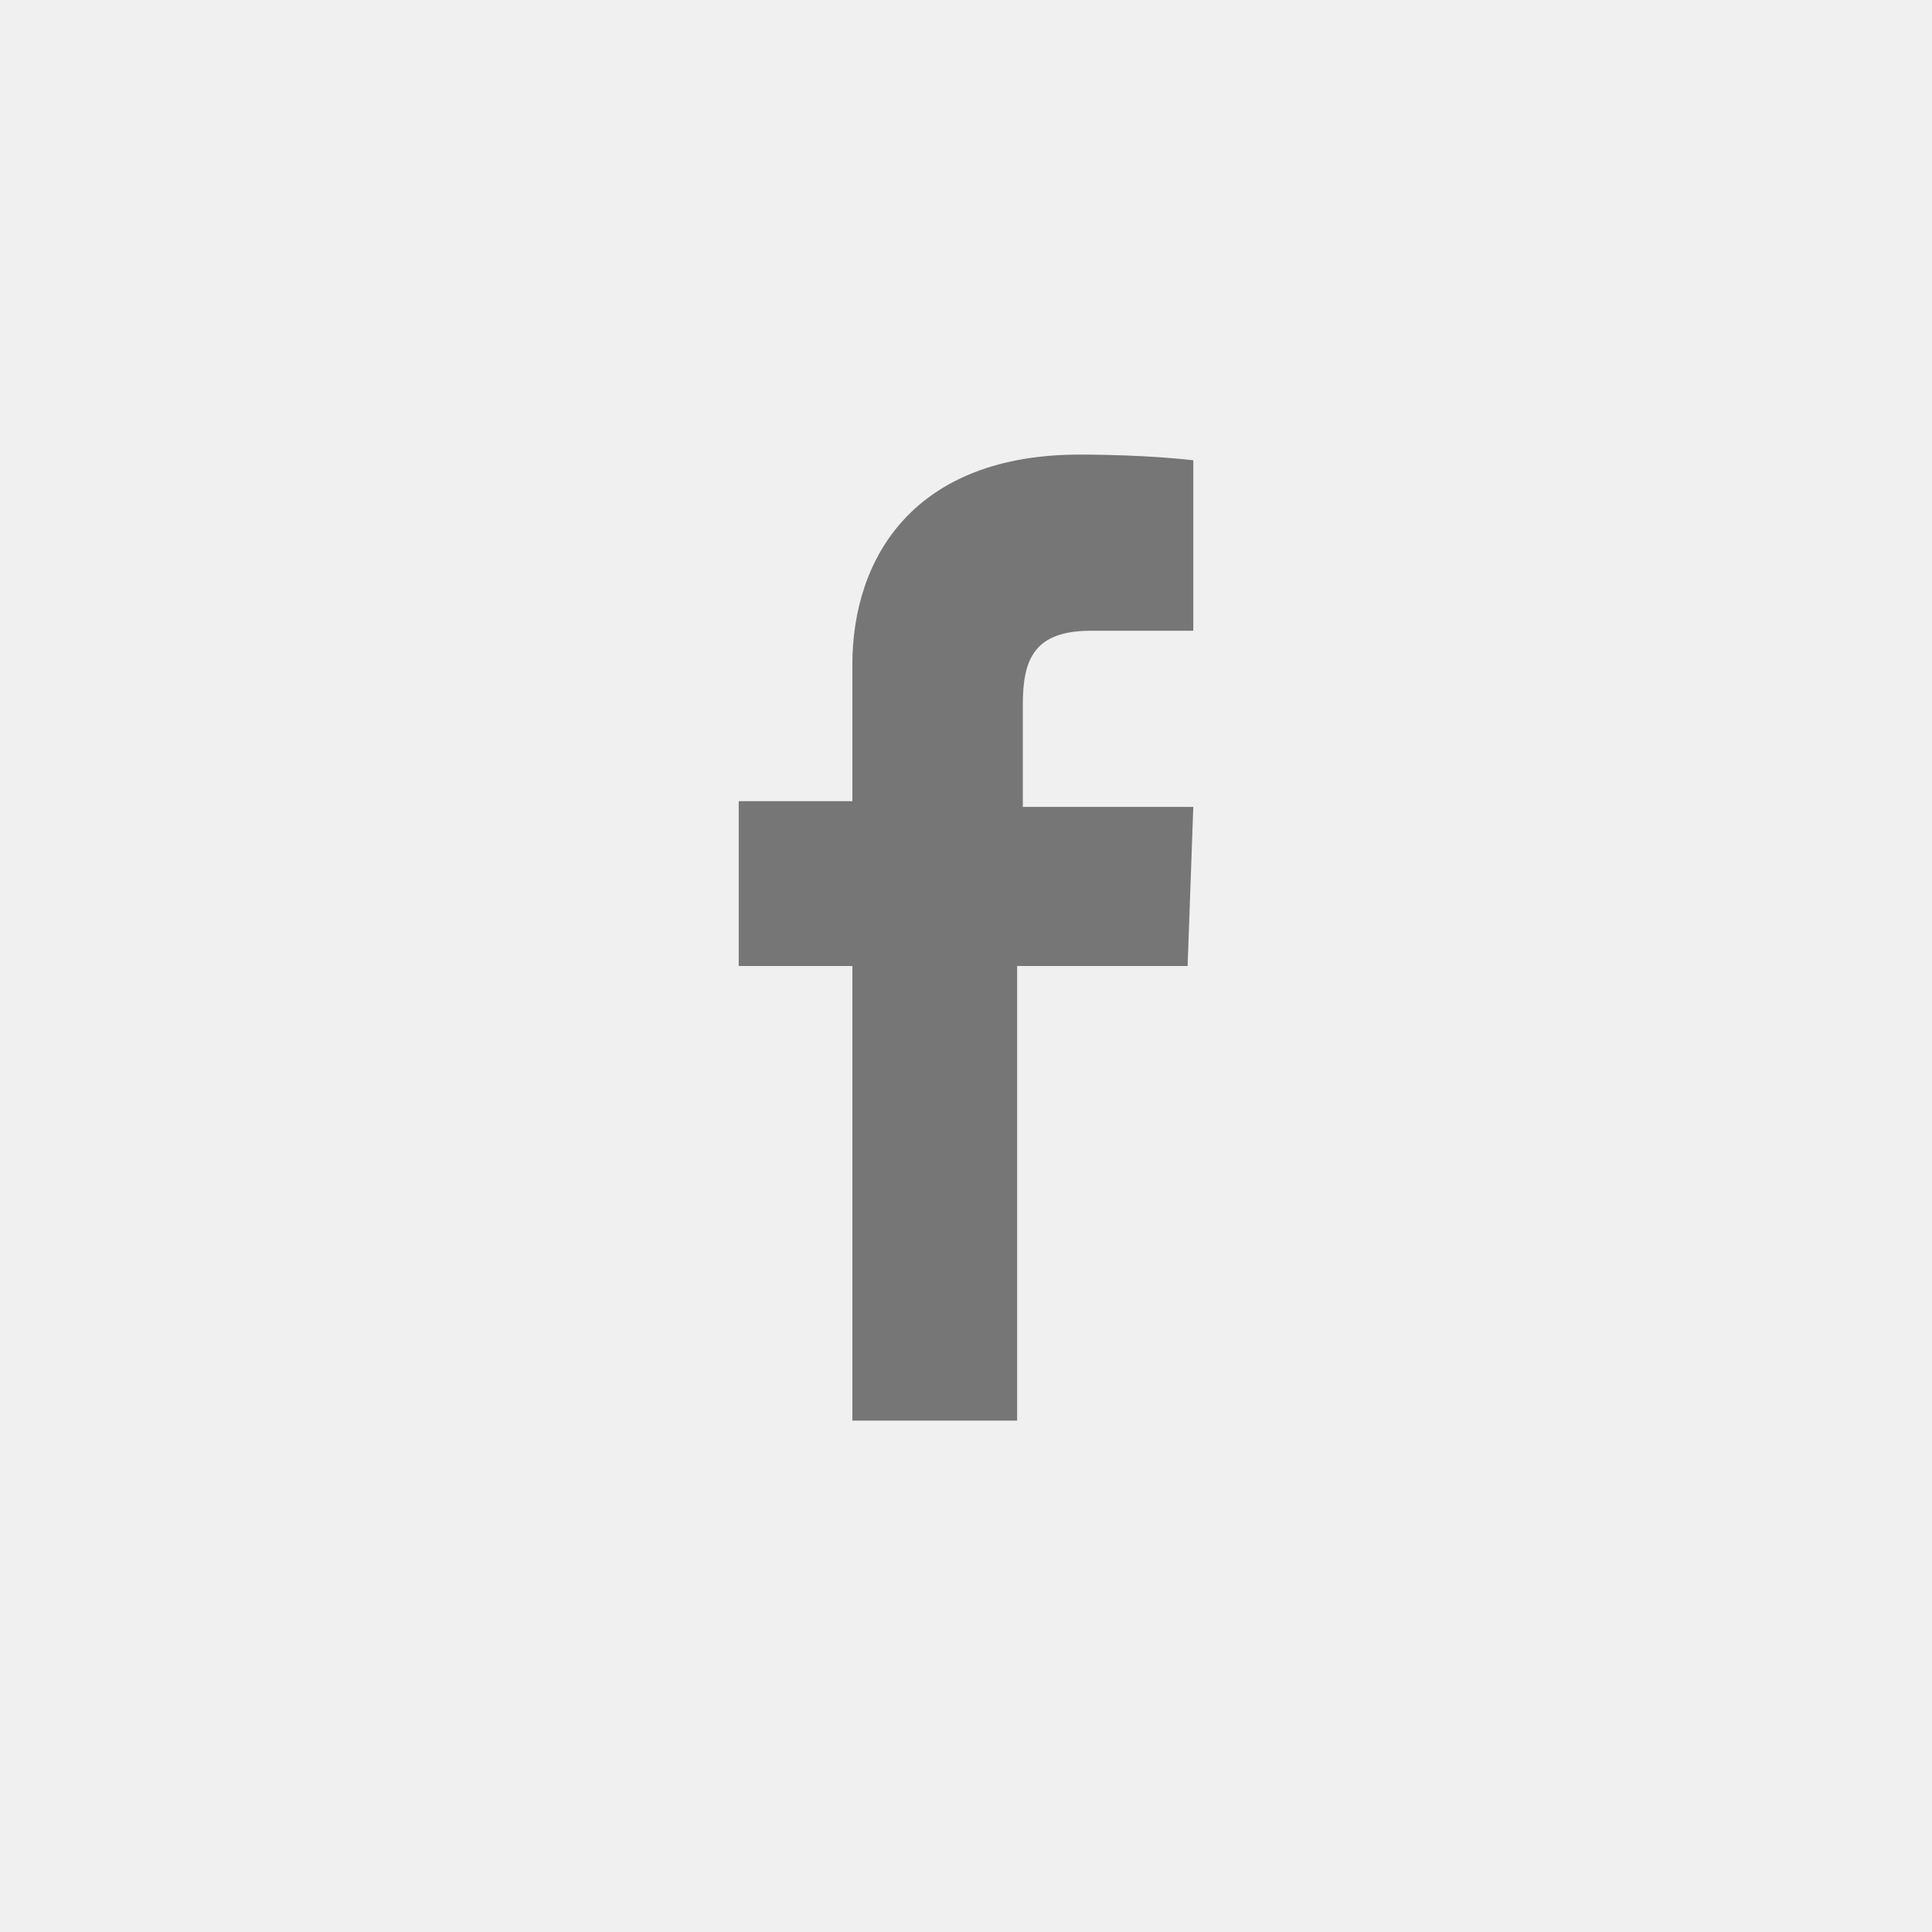
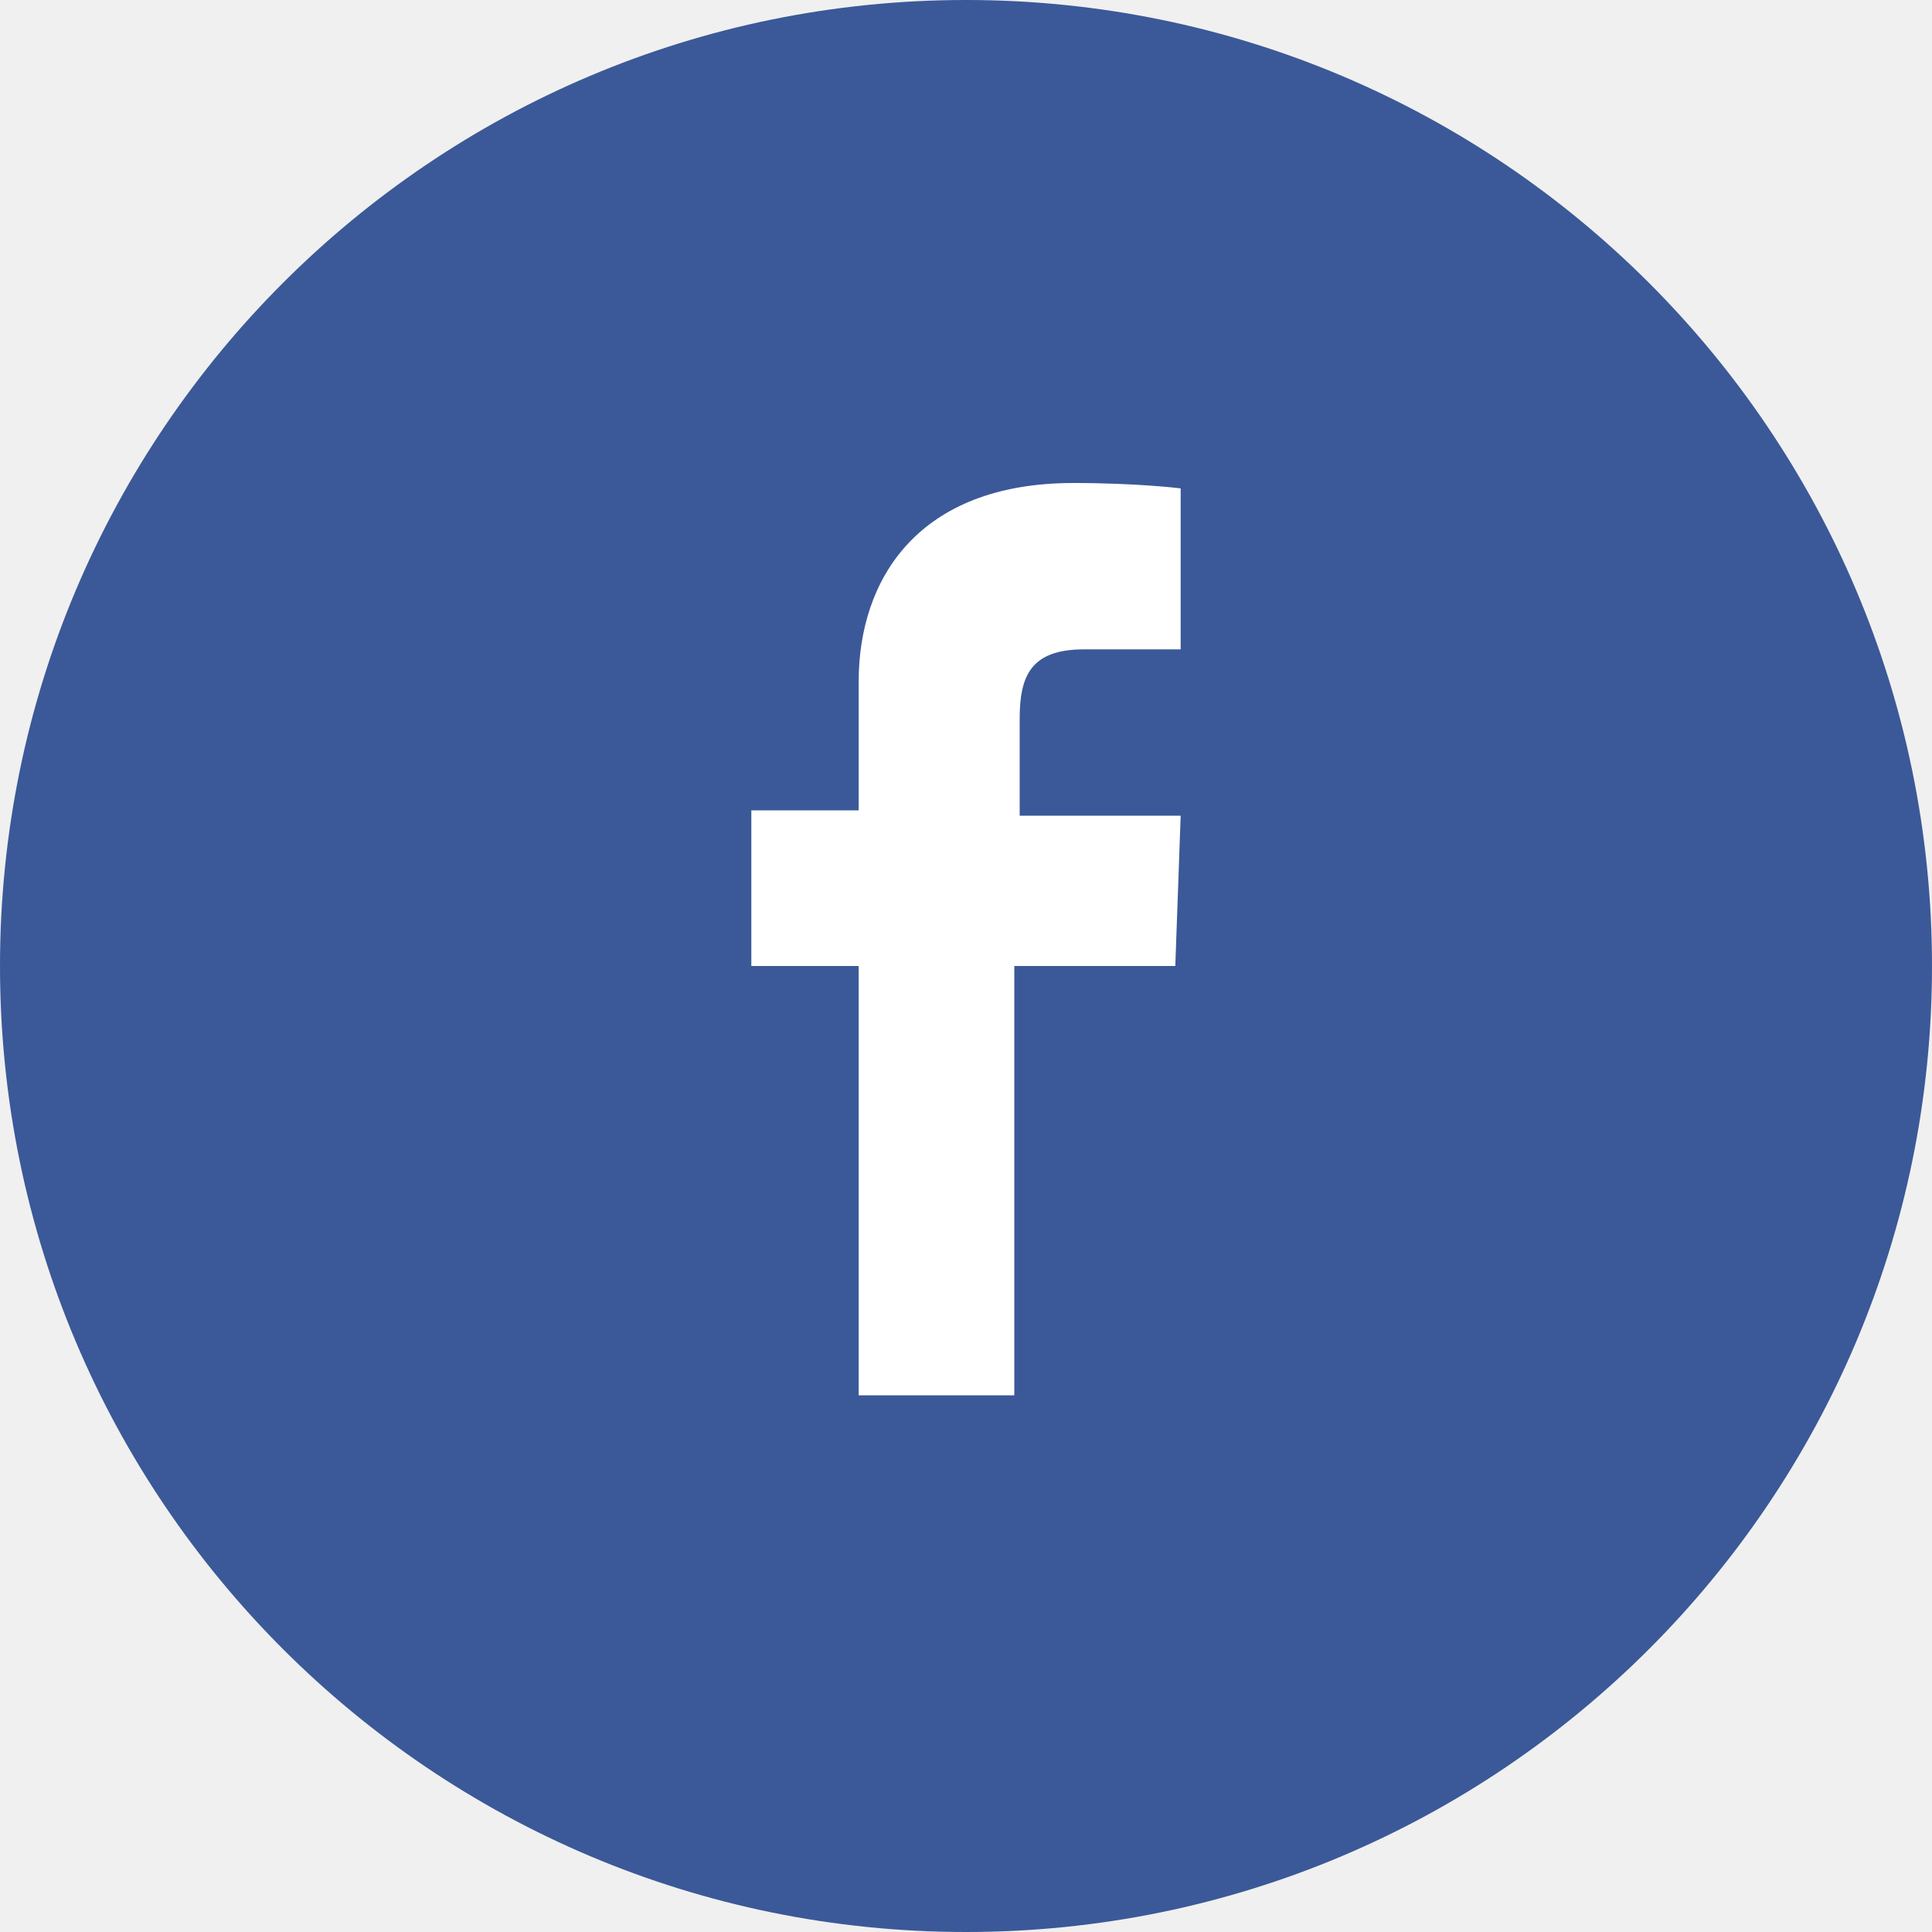
- <svg xmlns="http://www.w3.org/2000/svg" width="34" height="34" viewBox="-3 -3 34 34">
-   <path fill="#767676" d="M17.9 14h-3v8h-2.9v-8h-2v-2.9h2v-2.4c0-1.9 1.1-3.7 4-3.7 1.2 0 2 .1 2 .1v3h-1.8c-1 0-1.2.5-1.2 1.3v1.8h3l-.1 2.8z" />
+ <svg xmlns="http://www.w3.org/2000/svg" width="36" height="36" viewBox="-2 -2 36 36">
+   <circle fill="#3b5998" cx="16" cy="16" r="18" />
+   <path fill="#fff" d="M19.9 16h-3v8h-2.9v-8h-2v-2.9h2v-2.4c0-1.9 1.1-3.7 4-3.7 1.2 0 2 .1 2 .1v3h-1.8c-1 0-1.2.5-1.2 1.3v1.8h3l-.1 2.8z" />
</svg>
